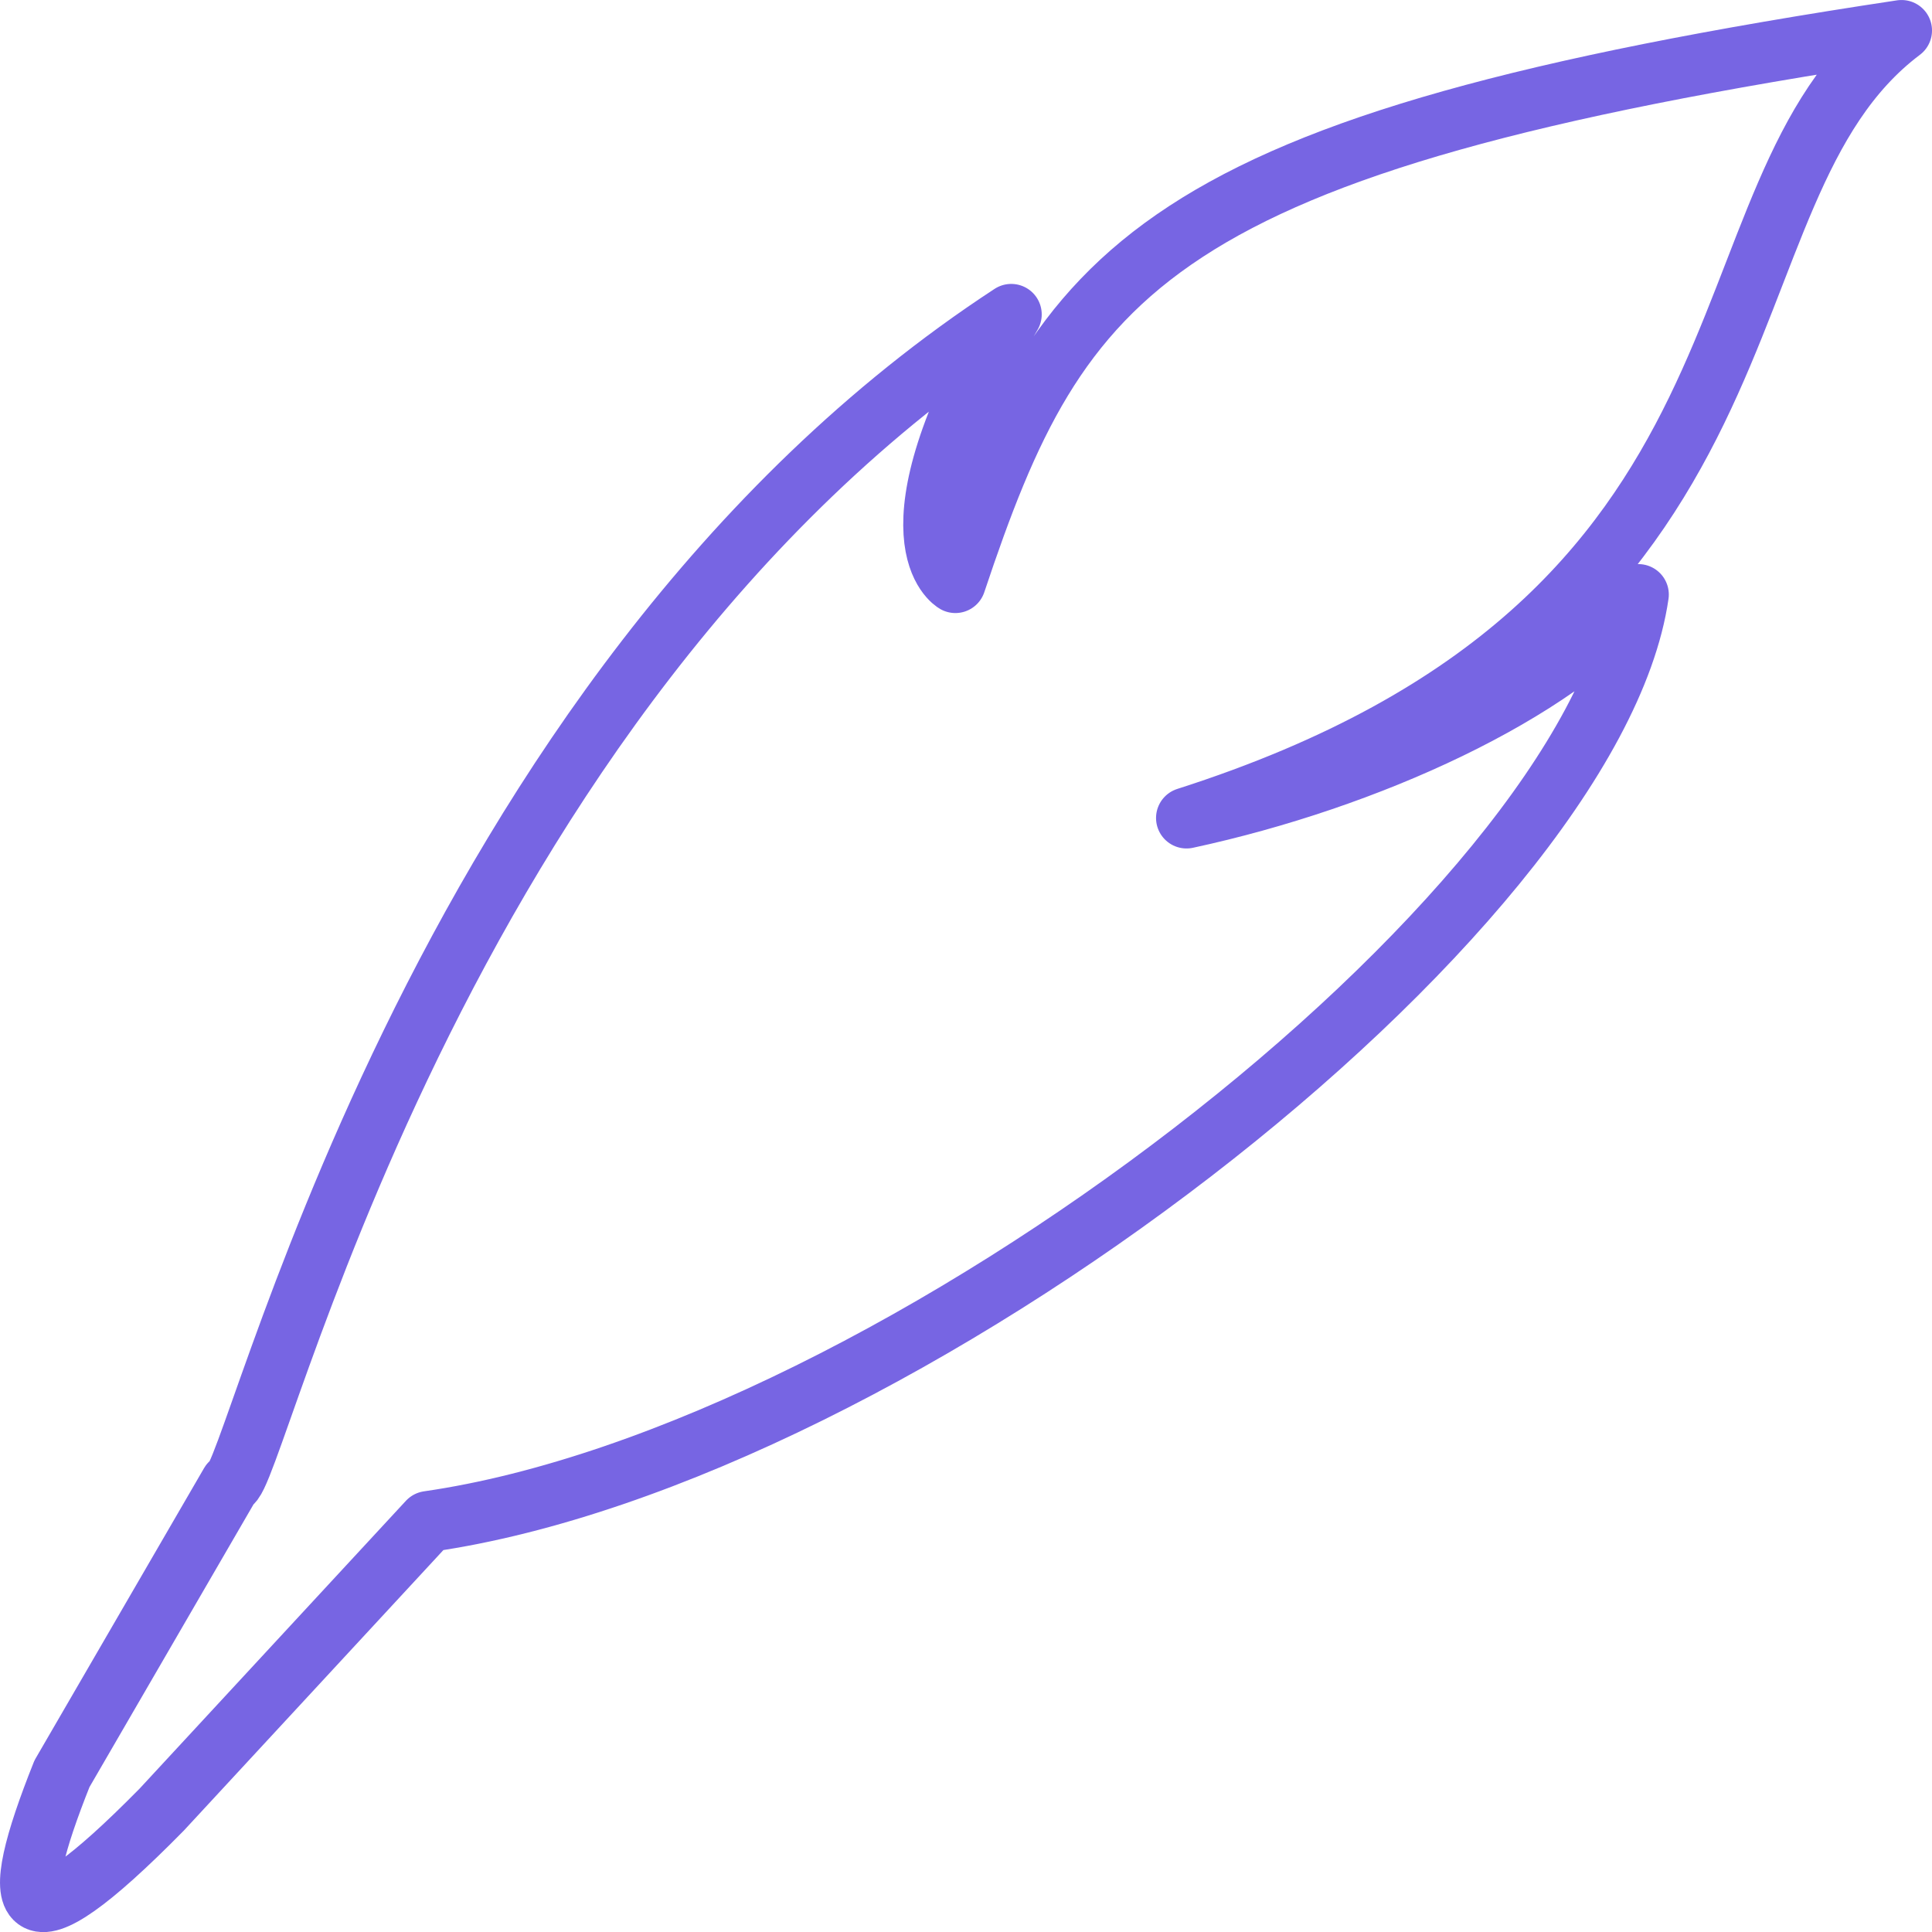
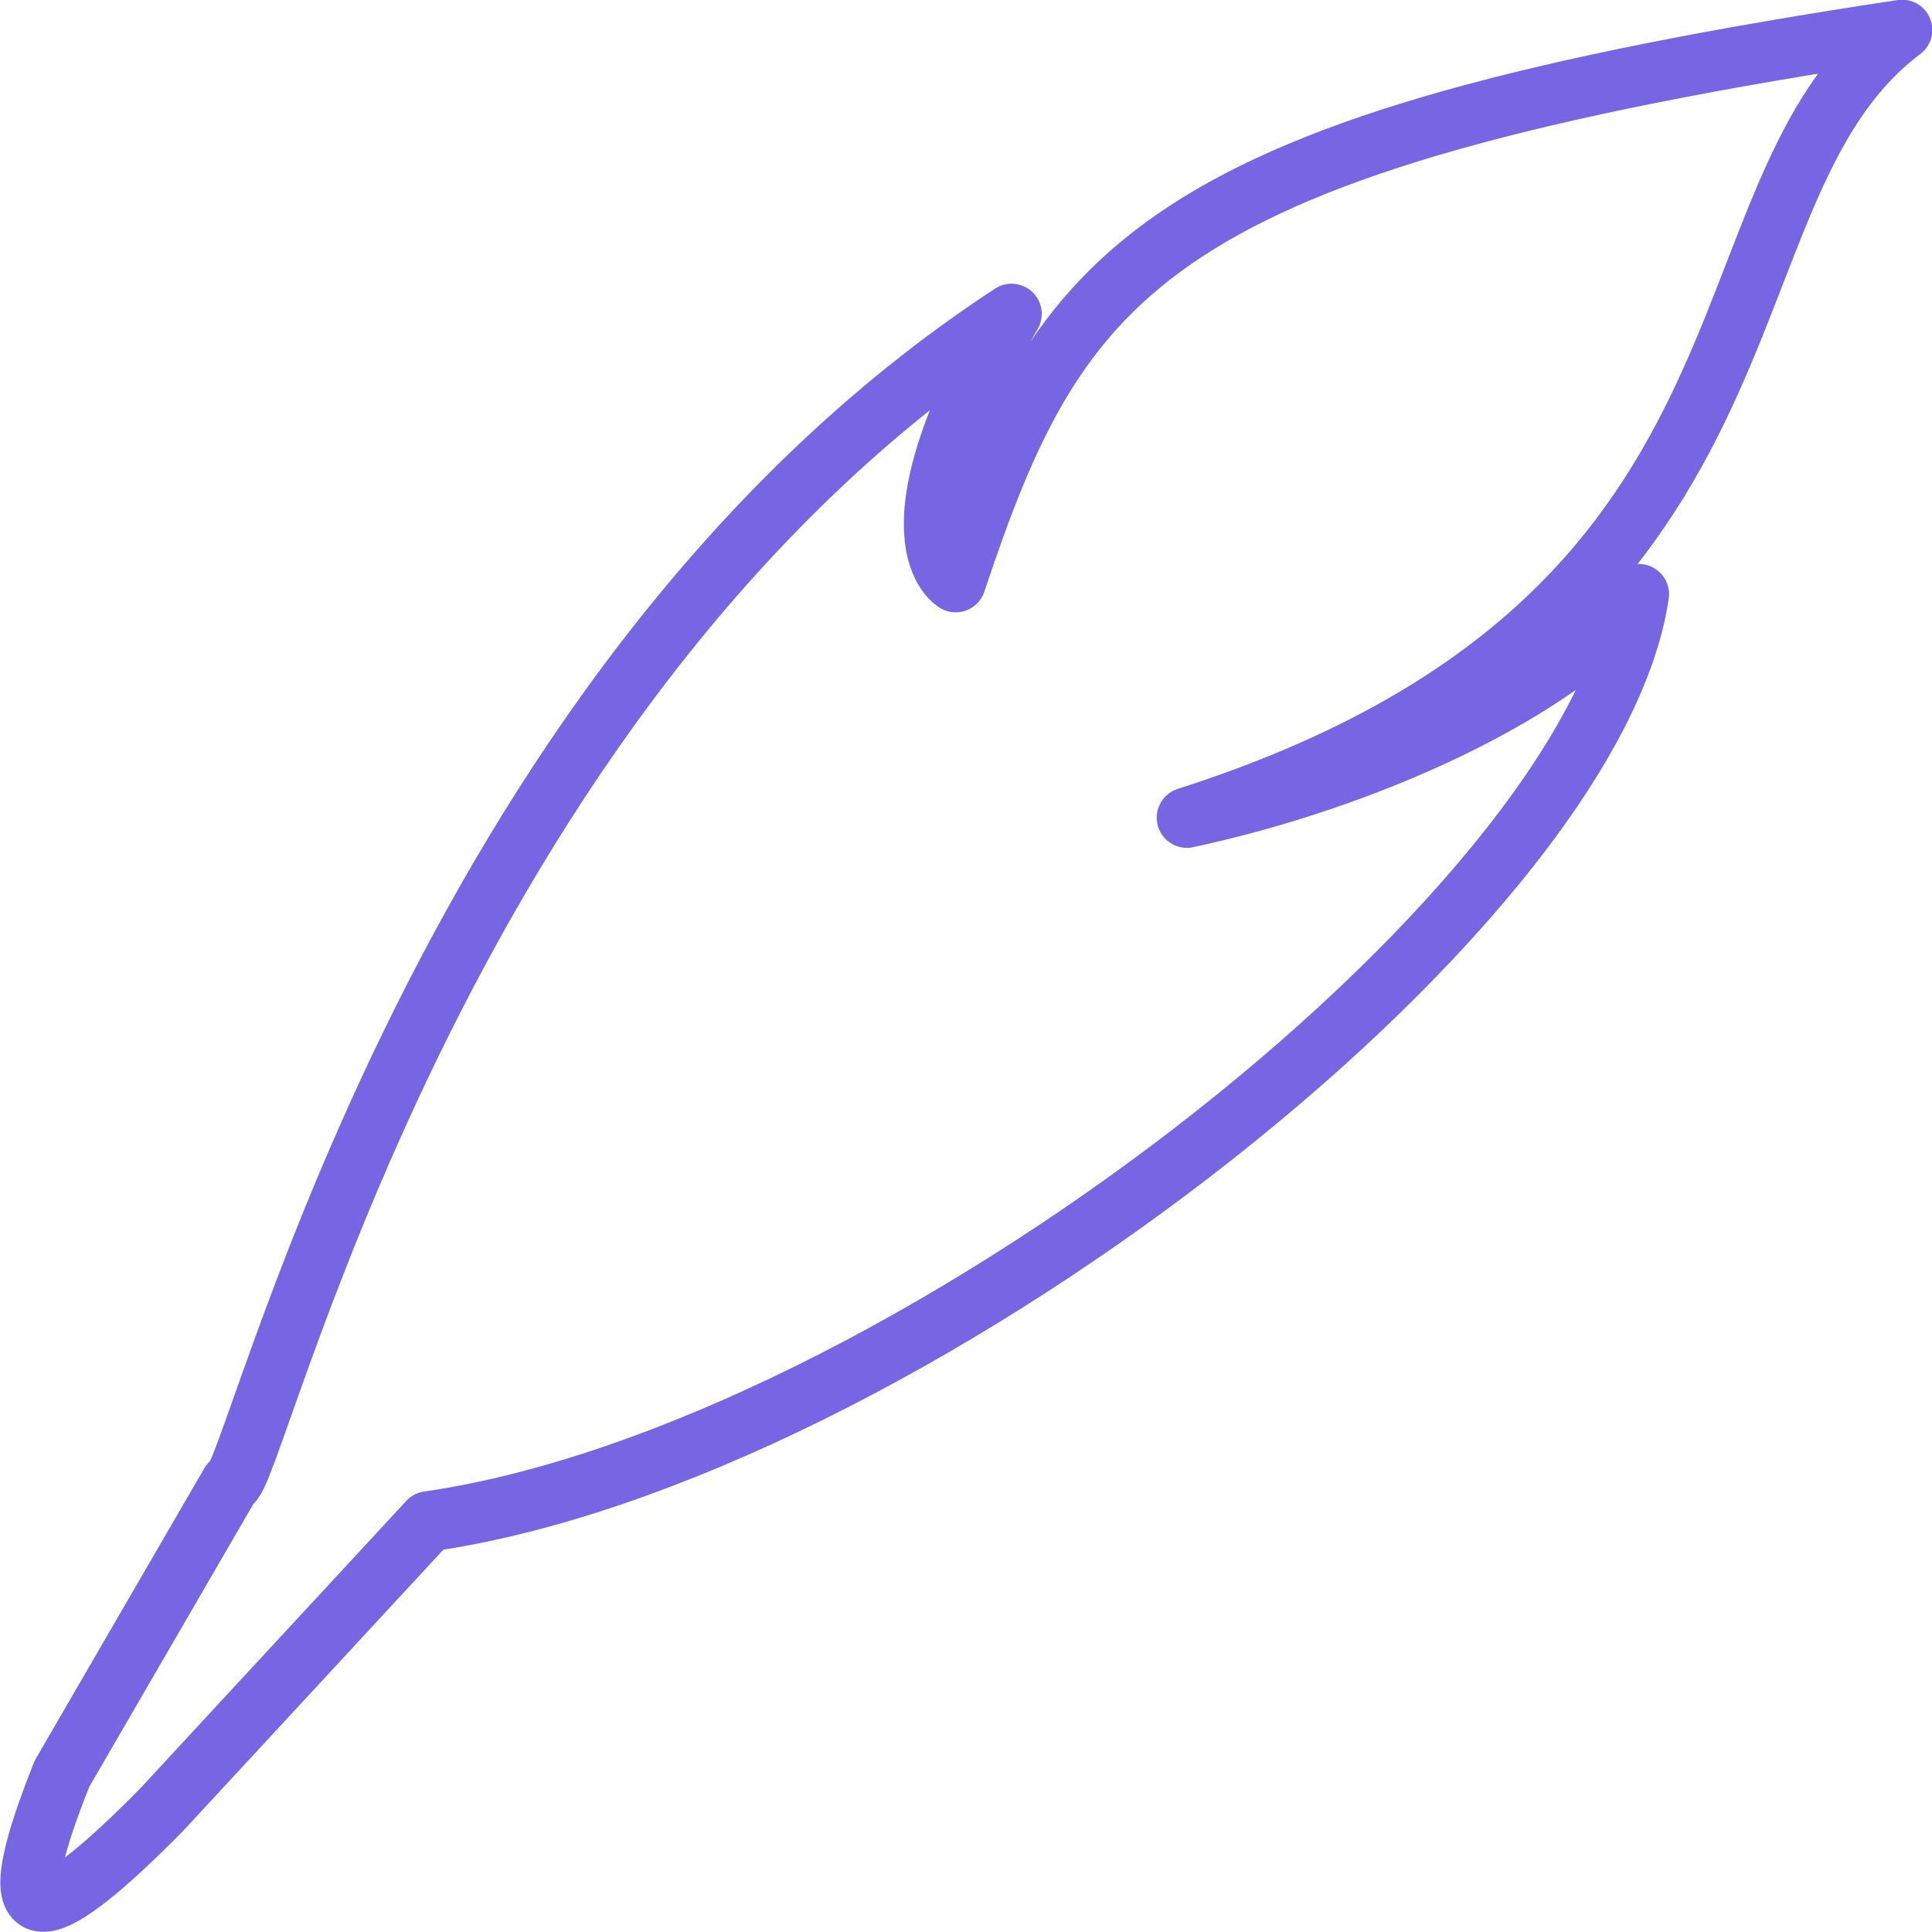
- <svg xmlns="http://www.w3.org/2000/svg" id="plumeLogo" class="trwnhFeather" width="512" height="512" version="1.1" viewBox="0 0 135.467 135.467">
-   <g transform="translate(0 -161.53)">
-     <path d="m11.343 288.41c-10.231 10.396-10.905 7.276-6.998-2.509l11.813-20.359c1.615 0.405 13.892-55.262 54.748-81.967-9.222 15.791-3.918 18.803-3.918 18.803 7.338-21.969 13.653-30.768 66.342-38.71-15.163 11.415-6.453 41.254-50.134 55.217 12.684-2.733 25.822-8.738 31.68-15.665-3.255 22.405-51.891 60.247-84.846 64.995z" fill="none" stroke="#7765e3" stroke-linecap="square" stroke-linejoin="round" stroke-width="4.275" style="paint-order:normal" />
-   </g>
+ <svg xmlns="http://www.w3.org/2000/svg" id="plumeLogo" class="trwnhFeather" viewBox="0 0 135.467 135.467">
+   <path d="M11.347 126.878c-10.234 10.399-10.908 7.278-7.001-2.51L16.163 104.003c1.616.406 13.896-55.28 54.766-81.993-9.225 15.796-3.919 18.809-3.919 18.809 7.34-21.976 13.657-30.778 66.363-38.722-15.167 11.419-6.455 41.268-50.15 55.235 12.688-2.734 25.831-8.74 31.69-15.67-3.256 22.412-51.907 60.266-84.873 65.015z" fill="none" stroke="#7765e3" stroke-width="4.233" stroke-linecap="square" stroke-linejoin="round" />
</svg>
